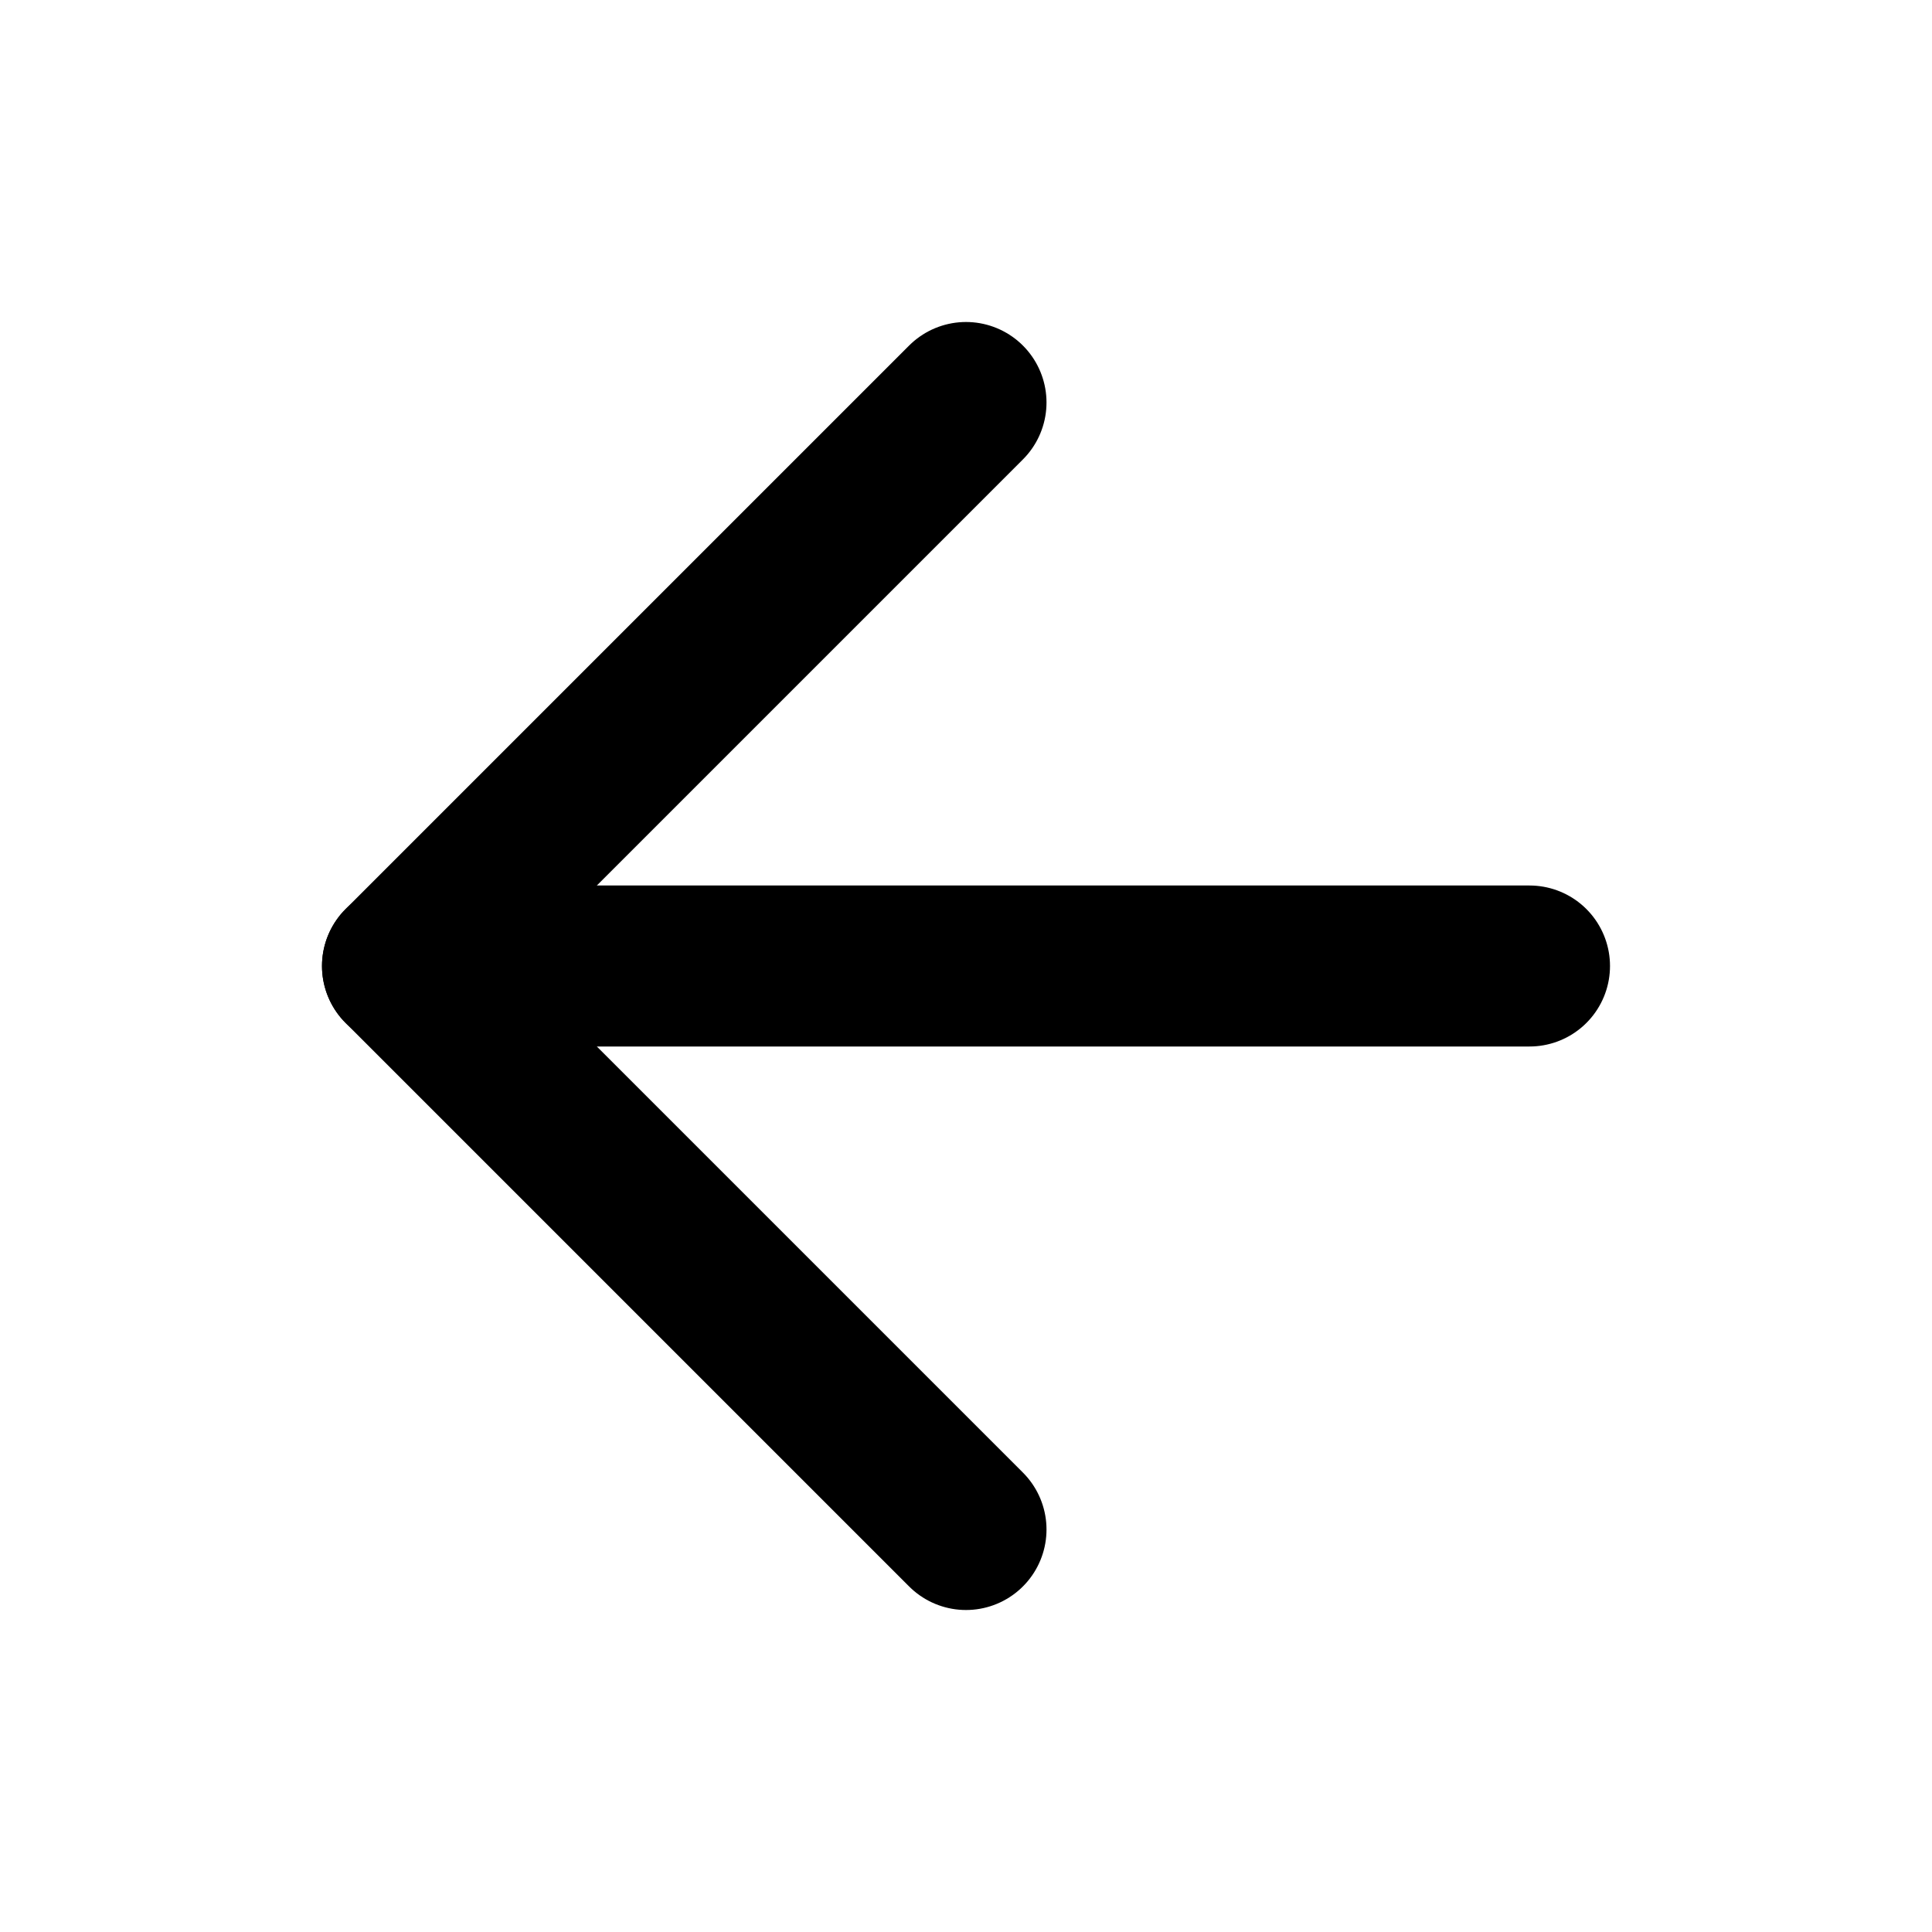
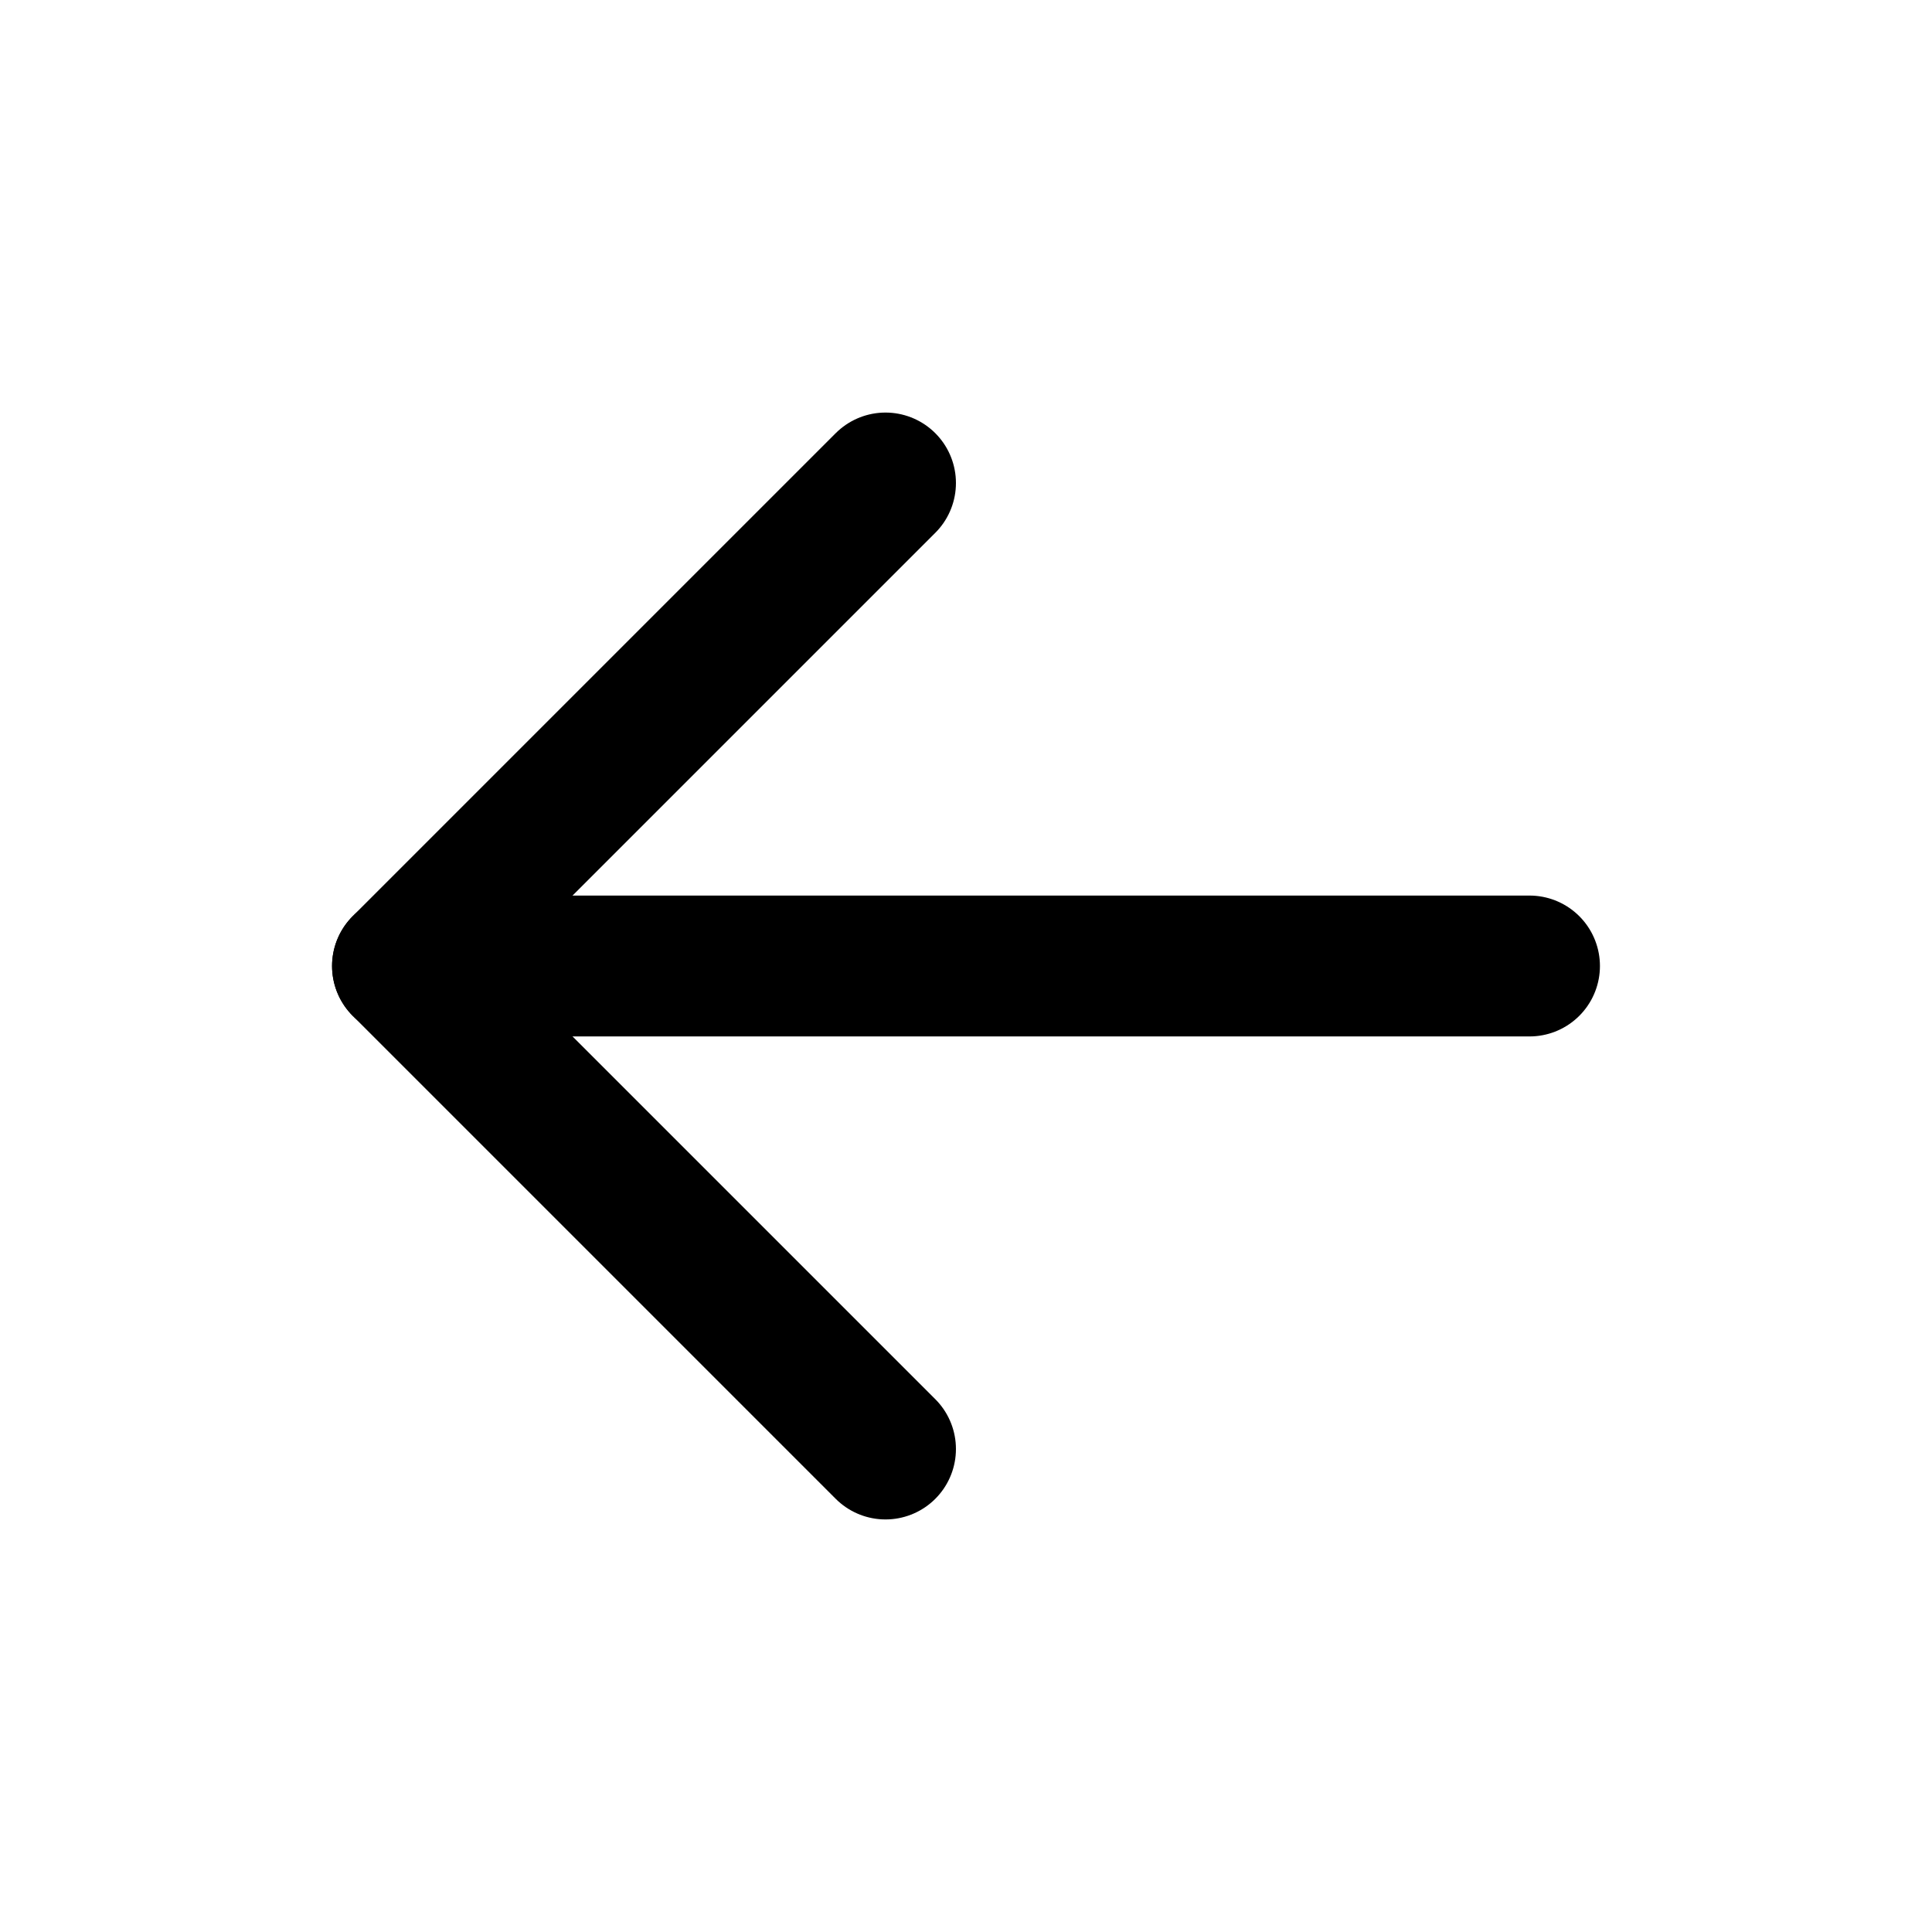
- <svg xmlns="http://www.w3.org/2000/svg" width="24" height="24" viewBox="0 0 24 24" fill="none" stroke="currentColor" stroke-width="2" stroke-linecap="round" stroke-linejoin="round">
+ <svg xmlns="http://www.w3.org/2000/svg" width="24" height="24" viewBox="0 0 24 24" fill="none" stroke="currentColor" stroke-width="1.75" stroke-linecap="round" stroke-linejoin="round" aria-hidden="true">
  <line x1="19" y1="12" x2="5" y2="12" />
-   <polyline points="12 19 5 12 12 5" />
+   <polyline points="11 6 5 12 11 18" />
</svg>
